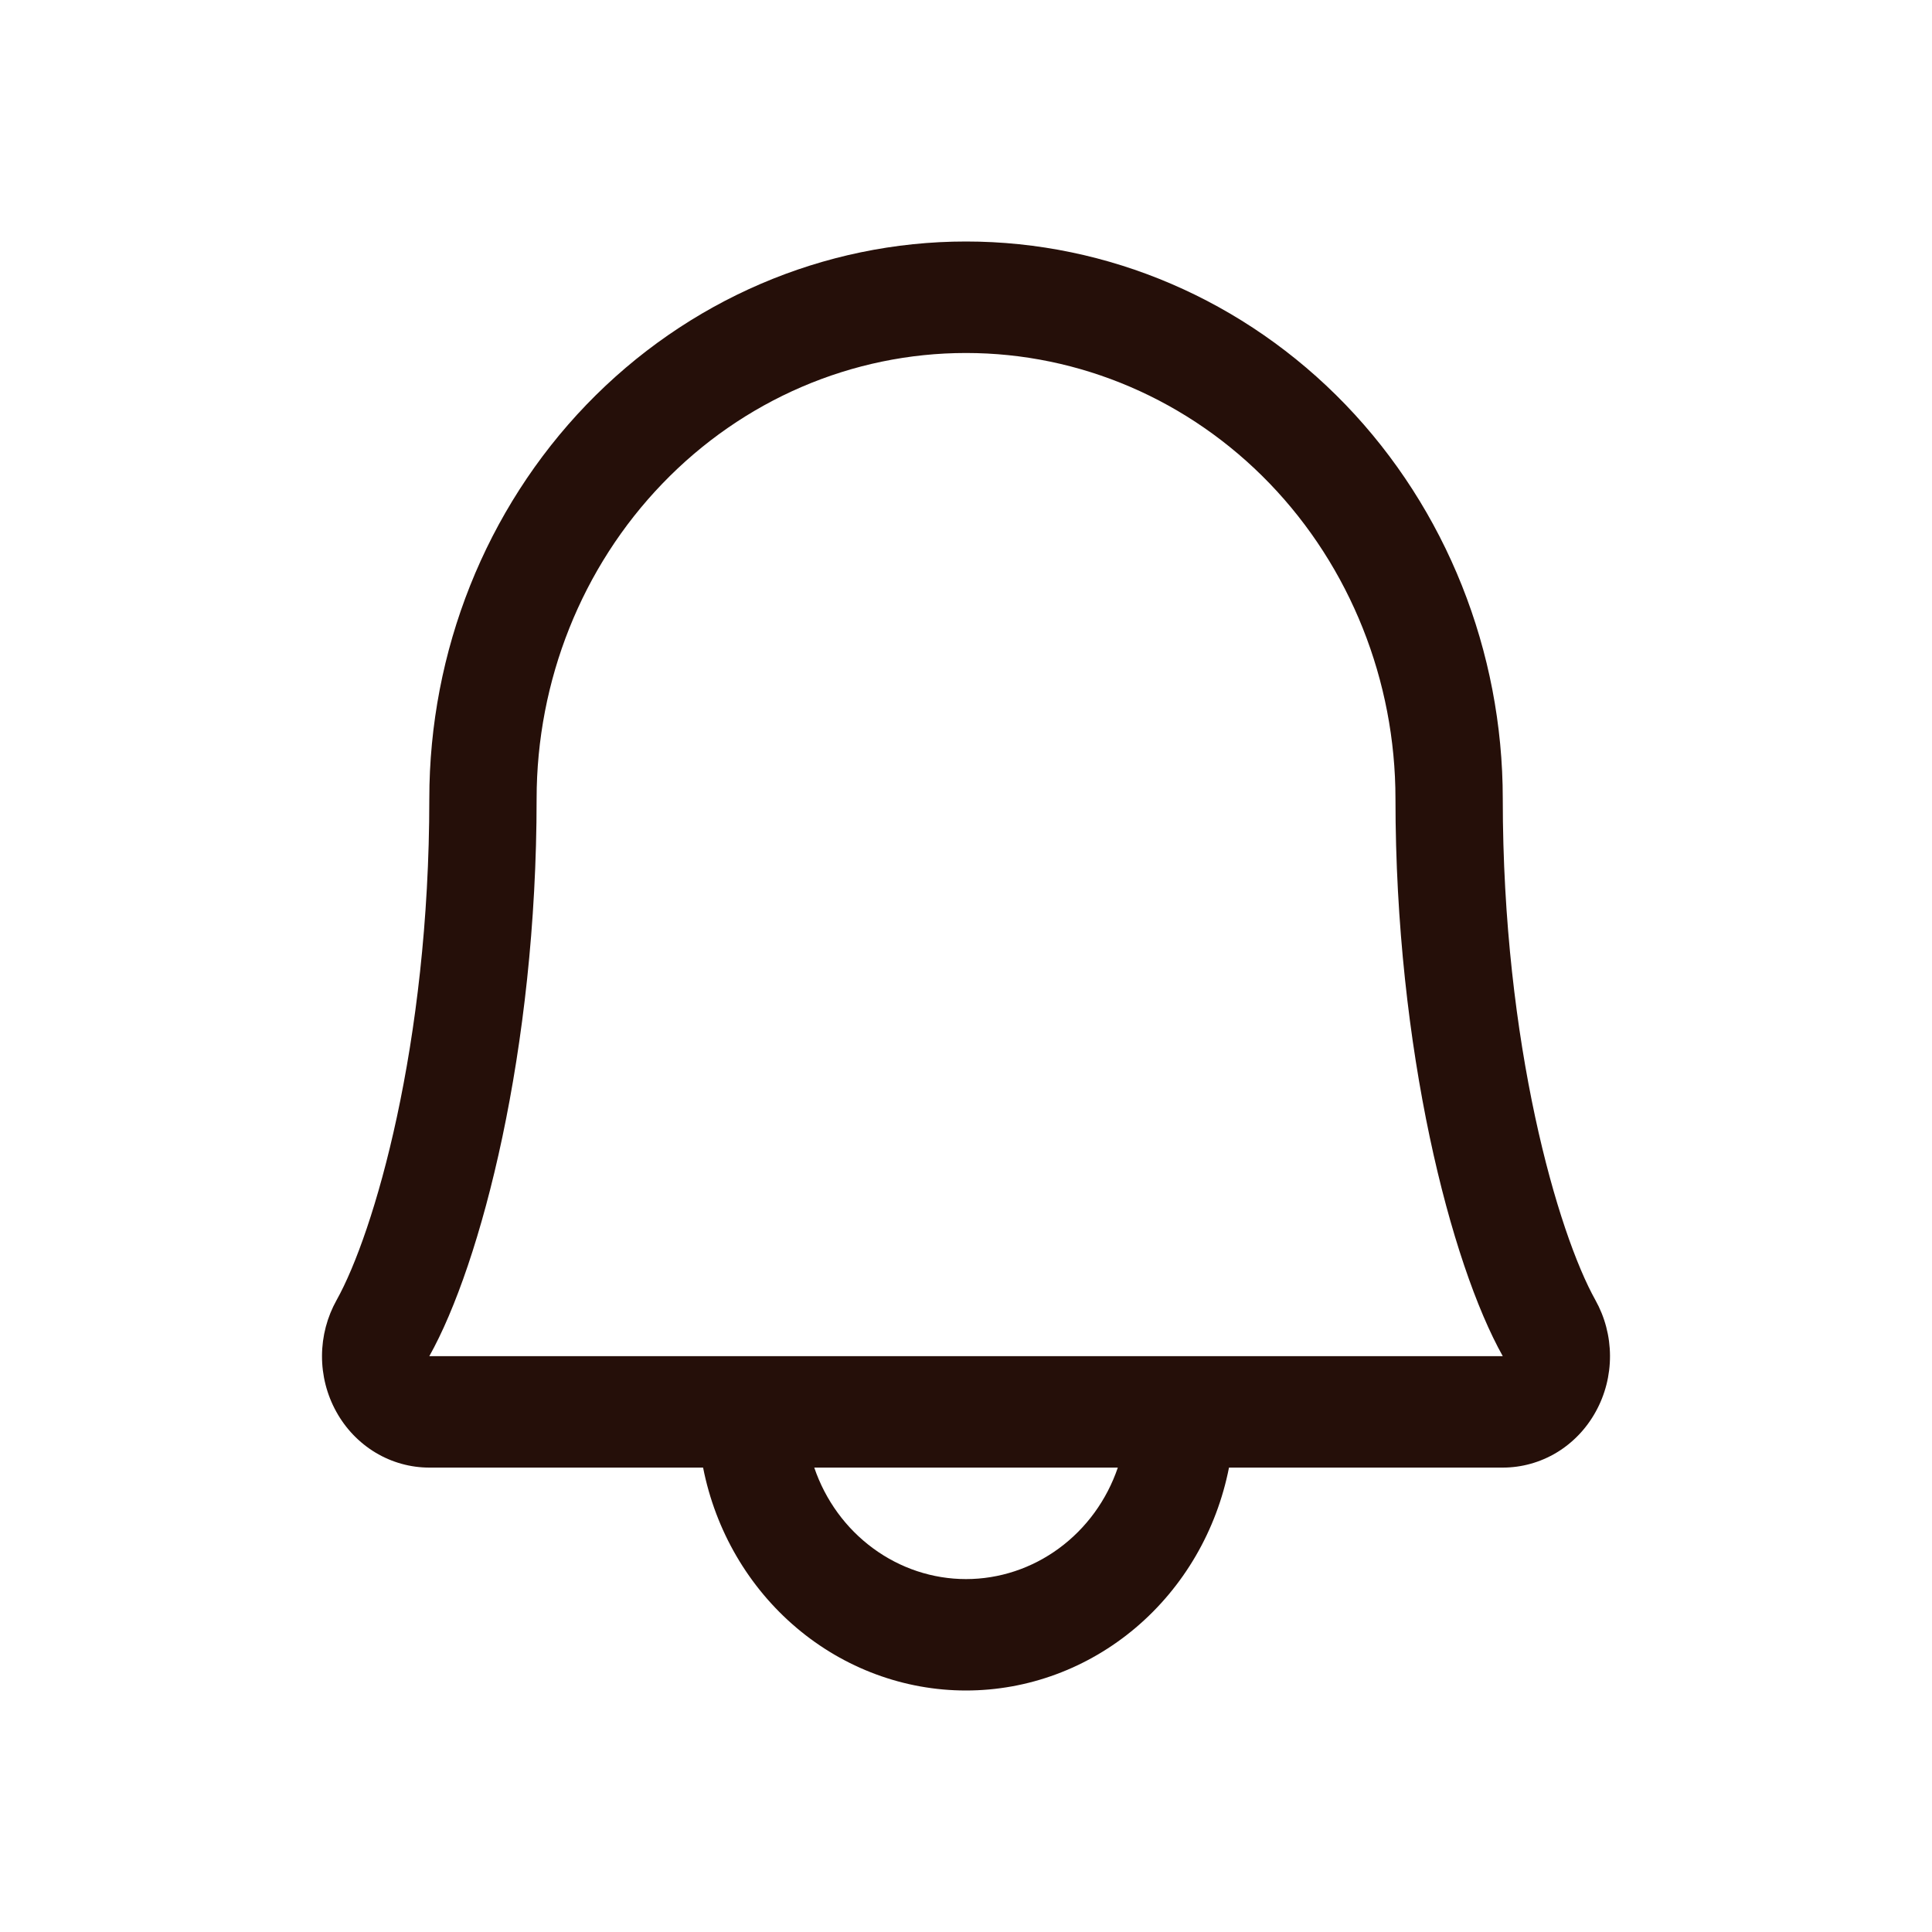
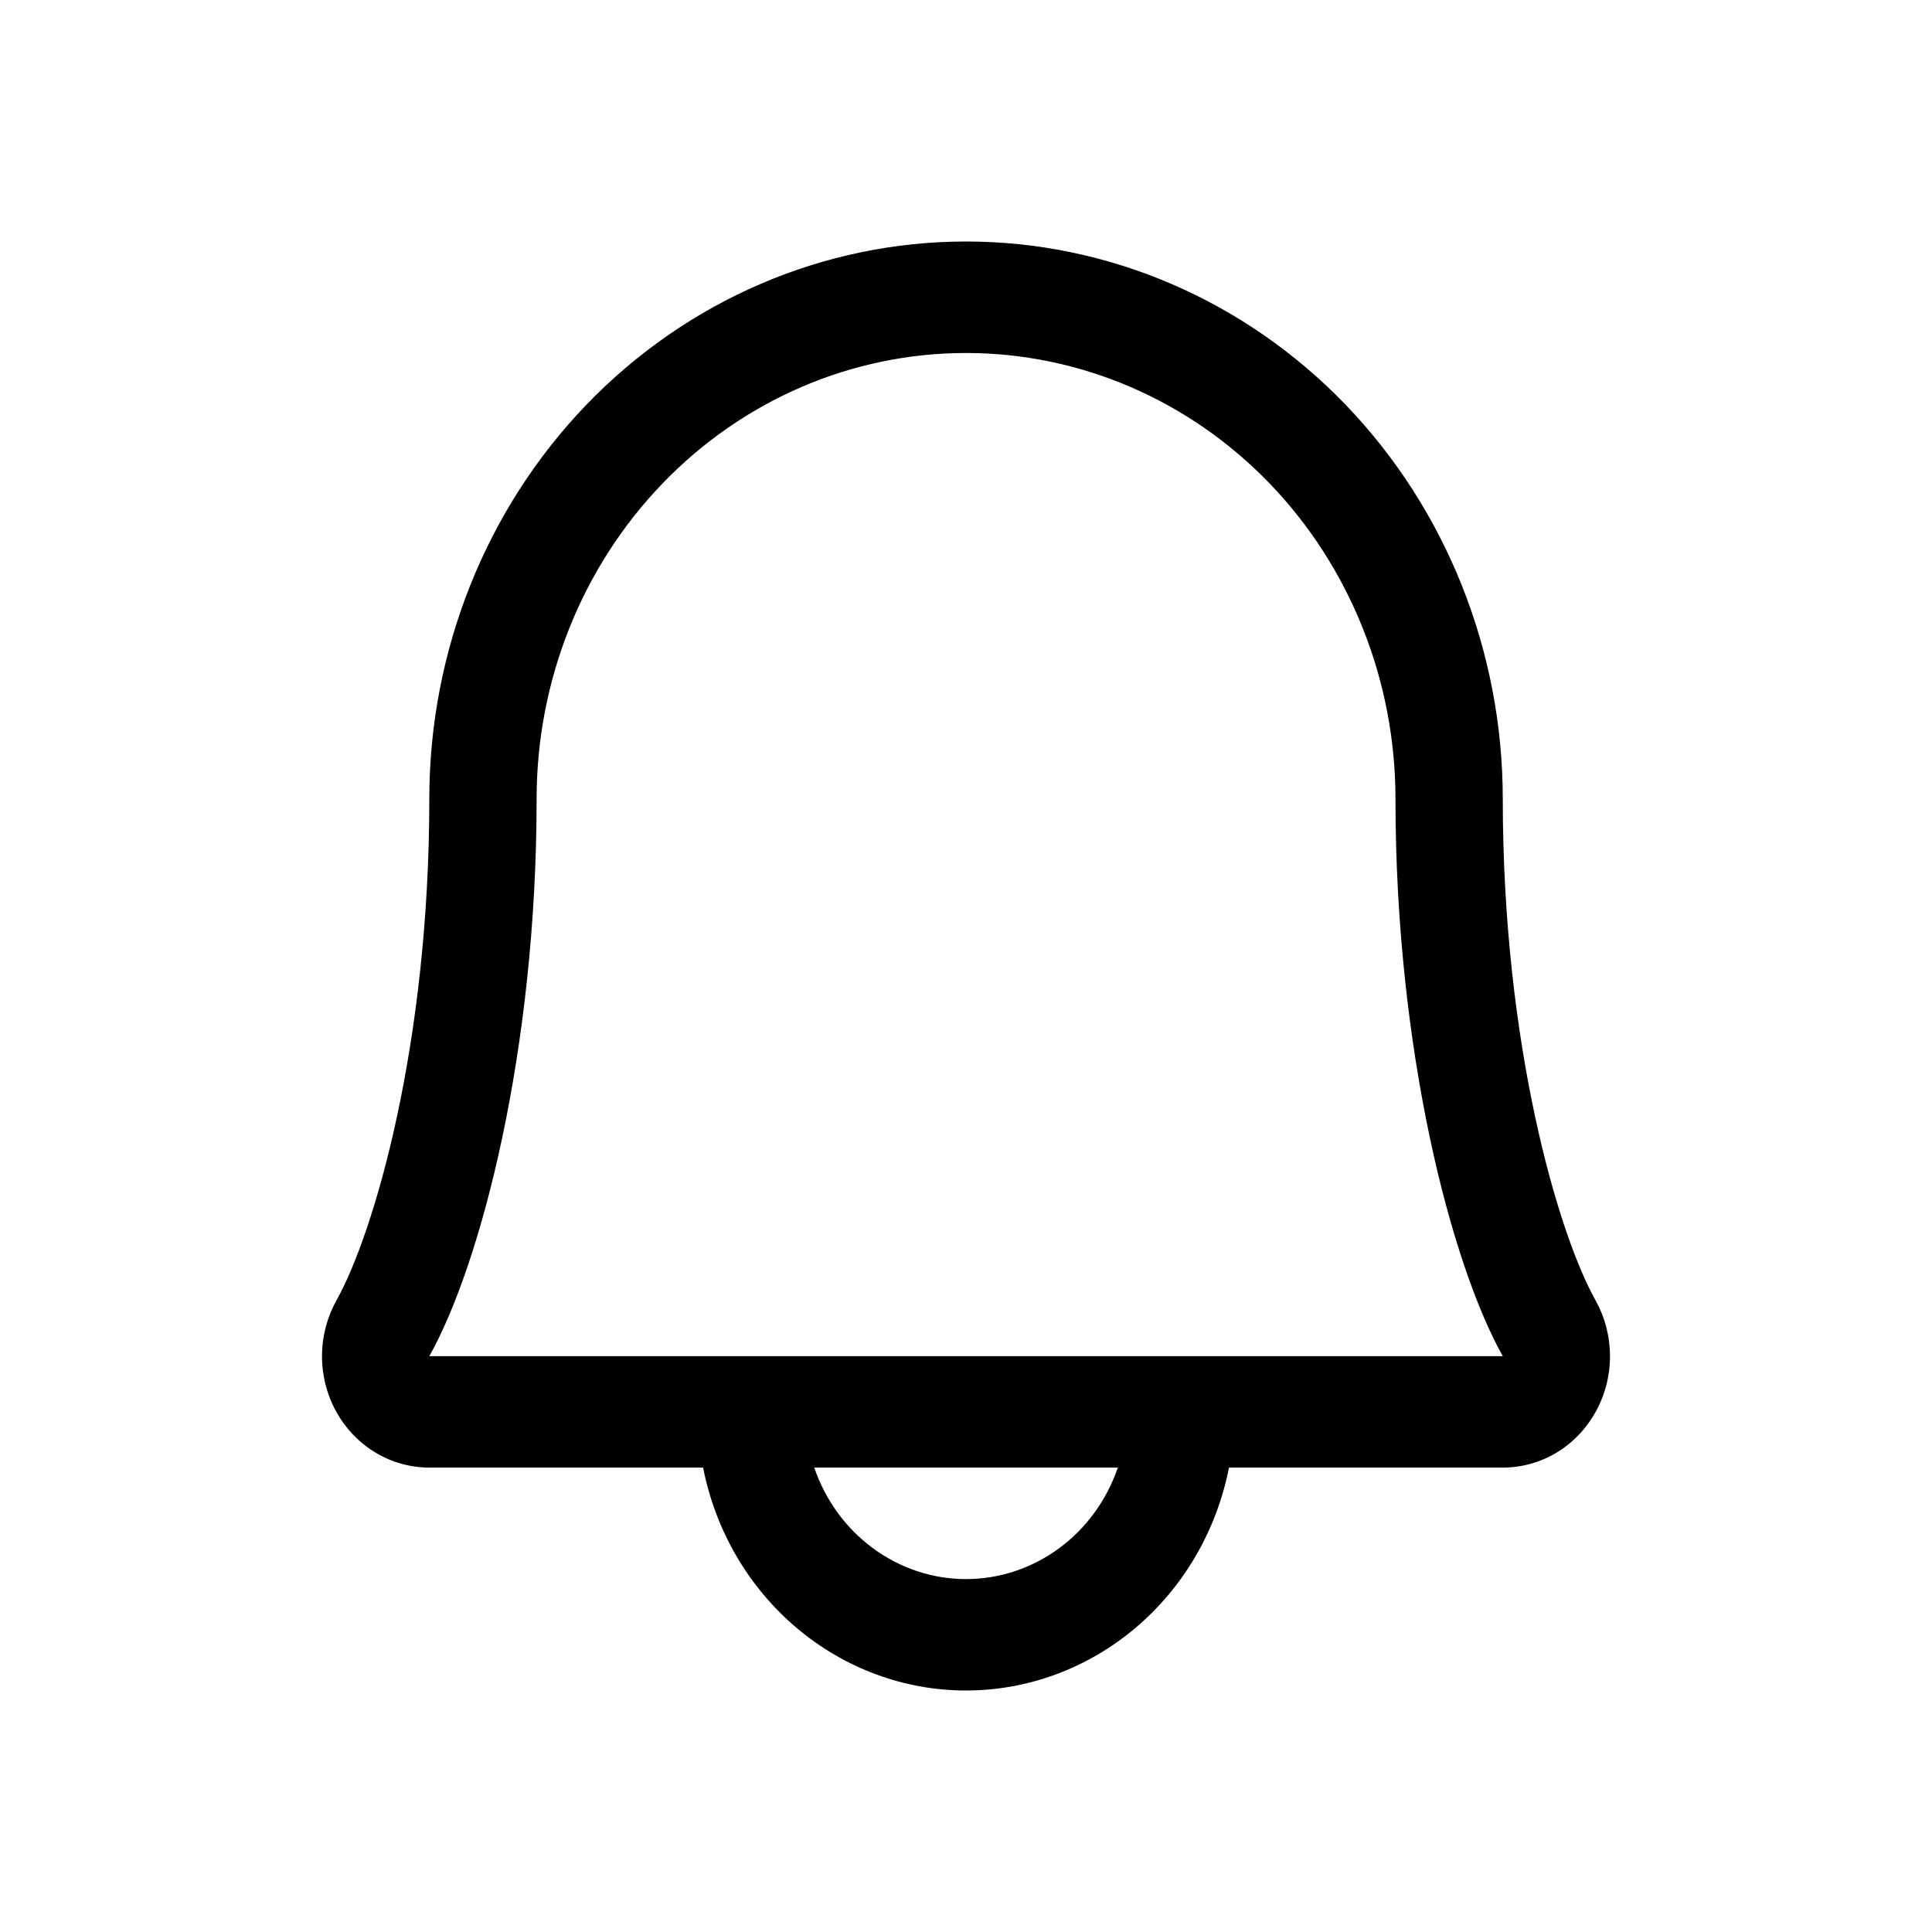
<svg xmlns="http://www.w3.org/2000/svg" viewBox="0 0 24 24" fill="none">
-   <path d="M12 3C13.768 3 15.464 3.729 16.715 5.027C17.965 6.326 18.668 8.088 18.668 9.924C18.668 12.981 19.356 15.322 19.818 16.149C19.936 16.36 19.999 16.598 20 16.842C20.001 17.085 19.94 17.325 19.823 17.536C19.707 17.747 19.539 17.923 19.336 18.045C19.133 18.167 18.902 18.231 18.668 18.231H15.267C15.113 19.013 14.704 19.715 14.108 20.22C13.513 20.724 12.768 21 12 21C11.232 21 10.488 20.724 9.893 20.22C9.297 19.715 8.888 19.013 8.734 18.231H5.333C5.099 18.231 4.868 18.167 4.665 18.045C4.462 17.923 4.293 17.747 4.177 17.536C4.06 17.325 3.999 17.085 4 16.842C4.001 16.598 4.064 16.36 4.182 16.149C4.644 15.322 5.333 12.982 5.333 9.924C5.333 8.088 6.035 6.326 7.285 5.027C8.536 3.729 10.232 3 12 3ZM10.115 18.231C10.253 18.636 10.508 18.986 10.846 19.234C11.183 19.482 11.587 19.616 12 19.616C12.414 19.616 12.818 19.482 13.155 19.234C13.493 18.986 13.748 18.636 13.886 18.231H10.115ZM12 4.385C10.585 4.385 9.229 4.968 8.229 6.007C7.228 7.046 6.666 8.455 6.666 9.924C6.666 13.046 5.975 15.701 5.333 16.847H18.668C18.025 15.698 17.335 13.043 17.335 9.924C17.335 8.455 16.773 7.046 15.773 6.007C14.772 4.968 13.415 4.385 12 4.385Z" fill="#250F09" />
+   <path d="M12 3C13.768 3 15.464 3.729 16.715 5.027C17.965 6.326 18.668 8.088 18.668 9.924C18.668 12.981 19.356 15.322 19.818 16.149C19.936 16.36 19.999 16.598 20 16.842C20.001 17.085 19.94 17.325 19.823 17.536C19.707 17.747 19.539 17.923 19.336 18.045C19.133 18.167 18.902 18.231 18.668 18.231H15.267C15.113 19.013 14.704 19.715 14.108 20.22C13.513 20.724 12.768 21 12 21C11.232 21 10.488 20.724 9.893 20.22C9.297 19.715 8.888 19.013 8.734 18.231H5.333C5.099 18.231 4.868 18.167 4.665 18.045C4.462 17.923 4.293 17.747 4.177 17.536C4.06 17.325 3.999 17.085 4 16.842C4.001 16.598 4.064 16.36 4.182 16.149C4.644 15.322 5.333 12.982 5.333 9.924C5.333 8.088 6.035 6.326 7.285 5.027C8.536 3.729 10.232 3 12 3ZM10.115 18.231C10.253 18.636 10.508 18.986 10.846 19.234C11.183 19.482 11.587 19.616 12 19.616C12.414 19.616 12.818 19.482 13.155 19.234C13.493 18.986 13.748 18.636 13.886 18.231H10.115ZM12 4.385C10.585 4.385 9.229 4.968 8.229 6.007C7.228 7.046 6.666 8.455 6.666 9.924C6.666 13.046 5.975 15.701 5.333 16.847H18.668C18.025 15.698 17.335 13.043 17.335 9.924C17.335 8.455 16.773 7.046 15.773 6.007C14.772 4.968 13.415 4.385 12 4.385Z" fill="currentColor" />
</svg>
